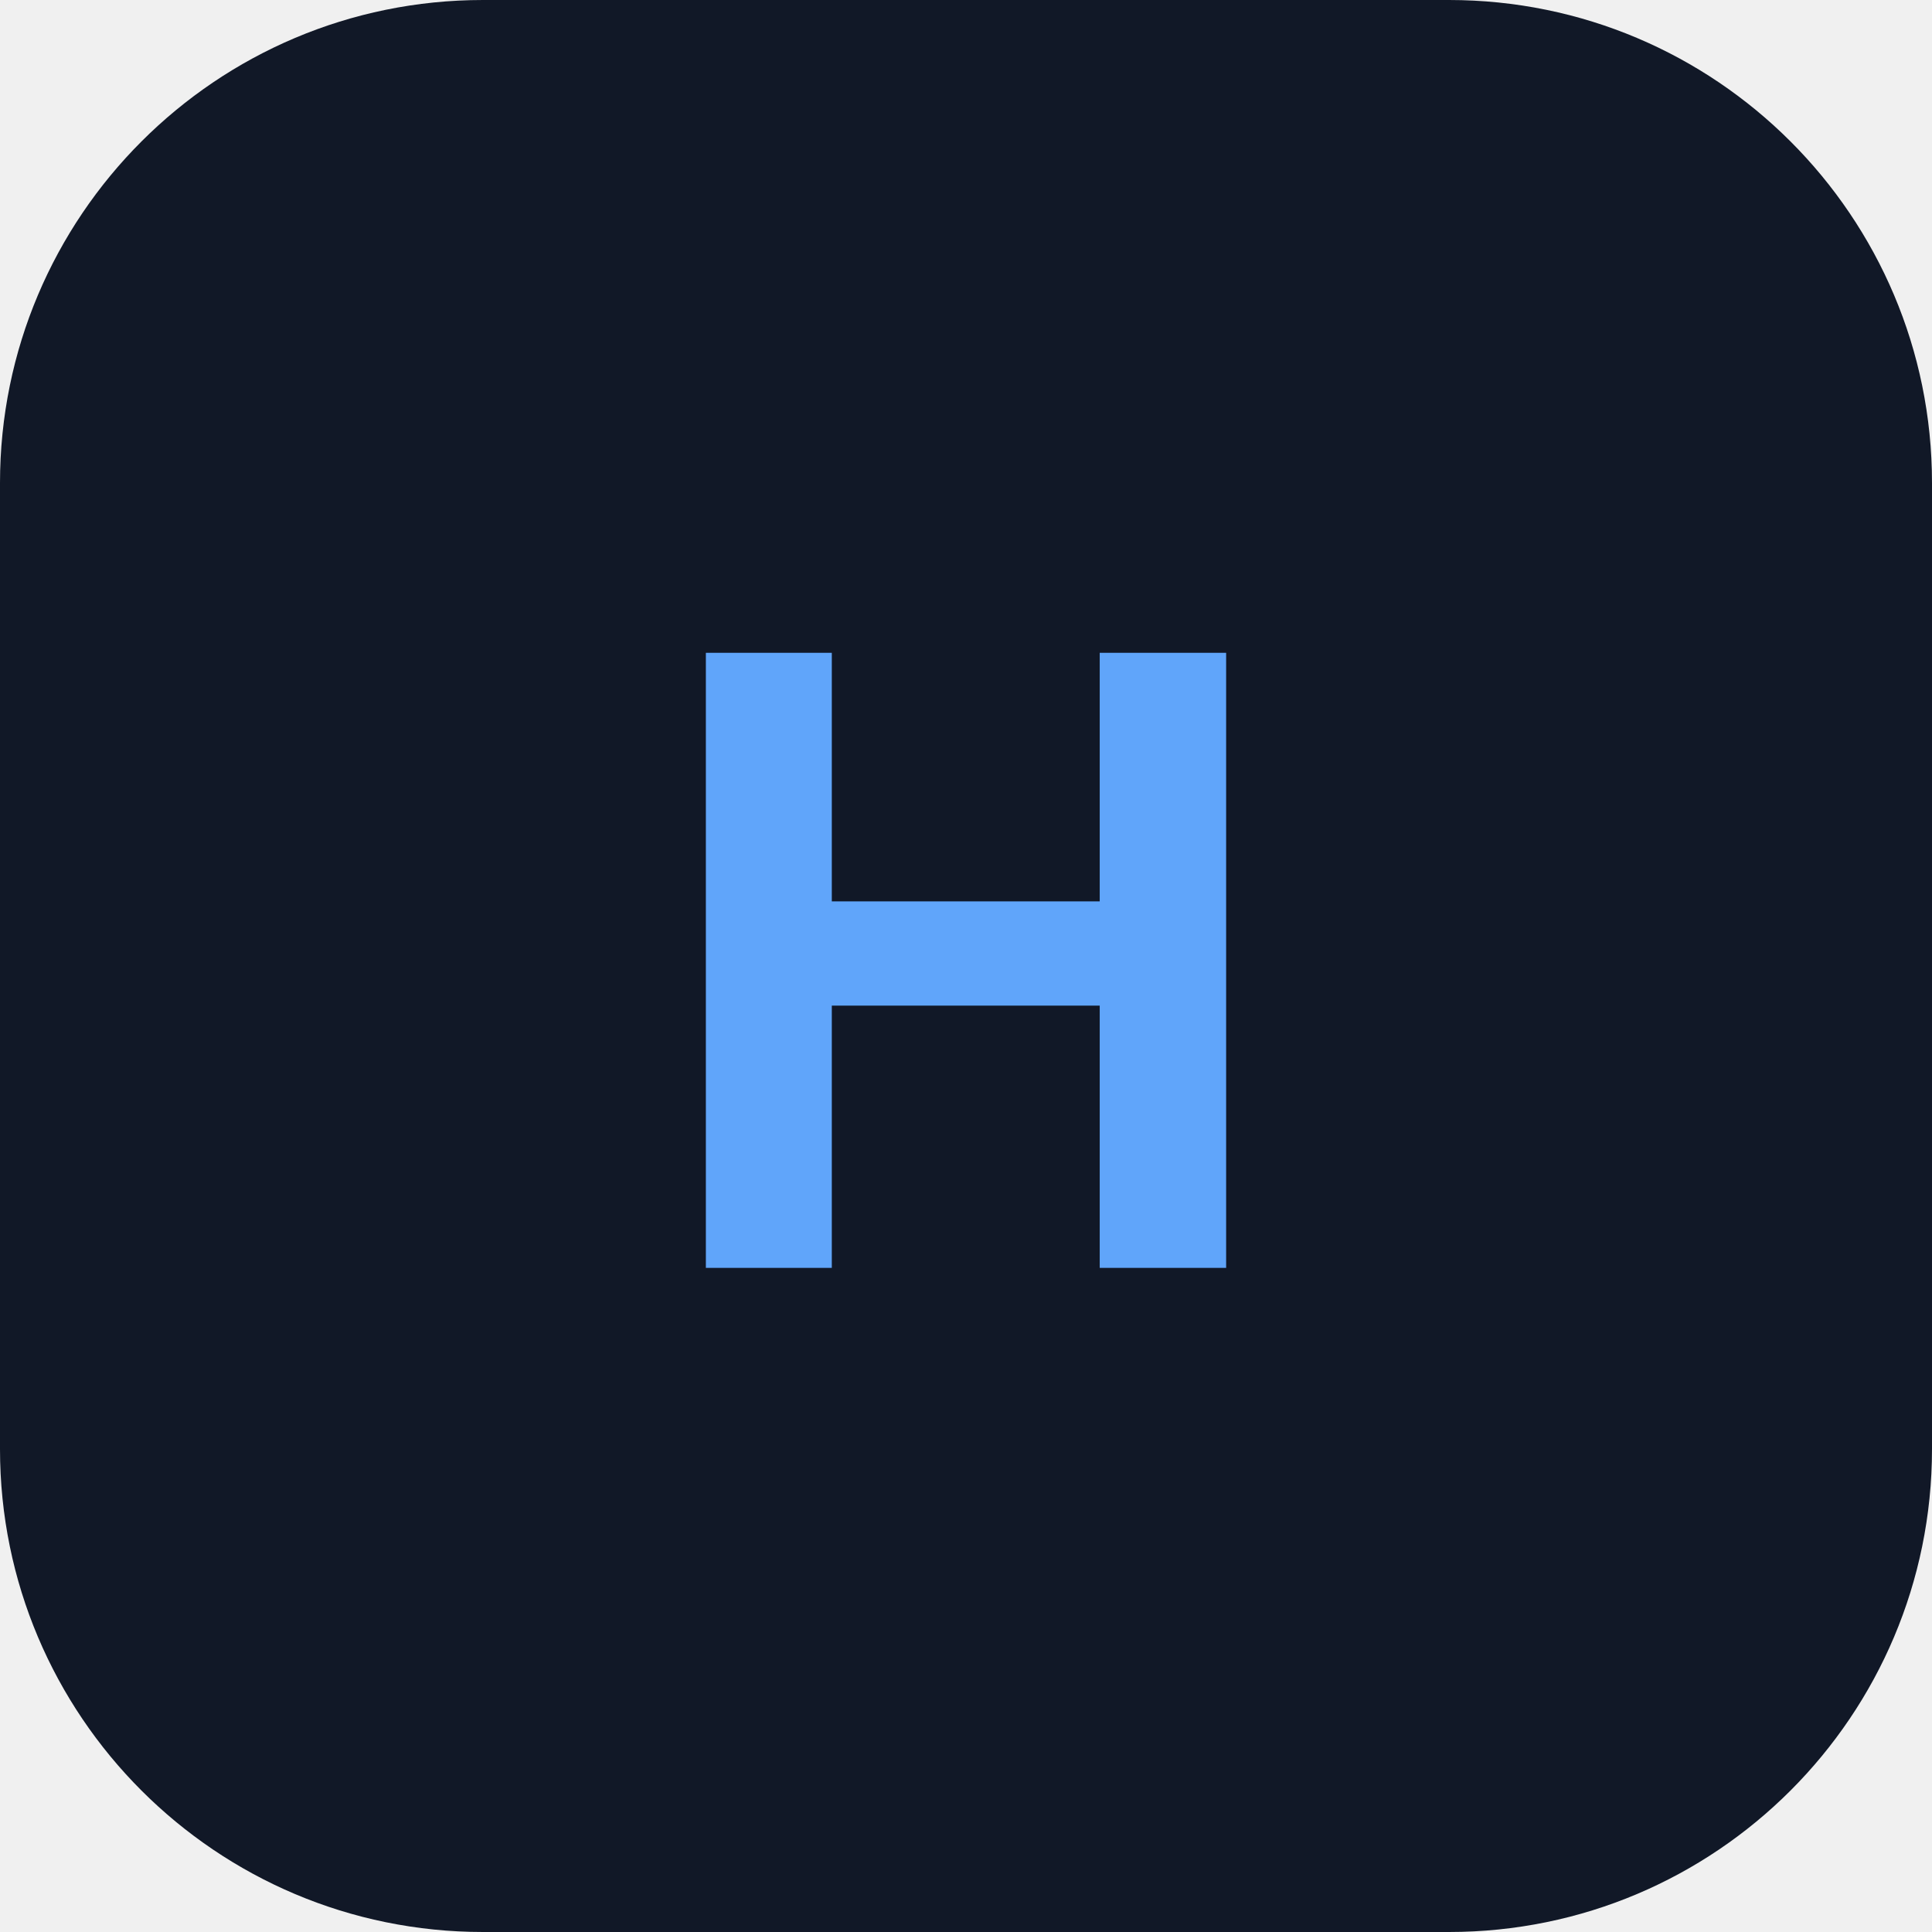
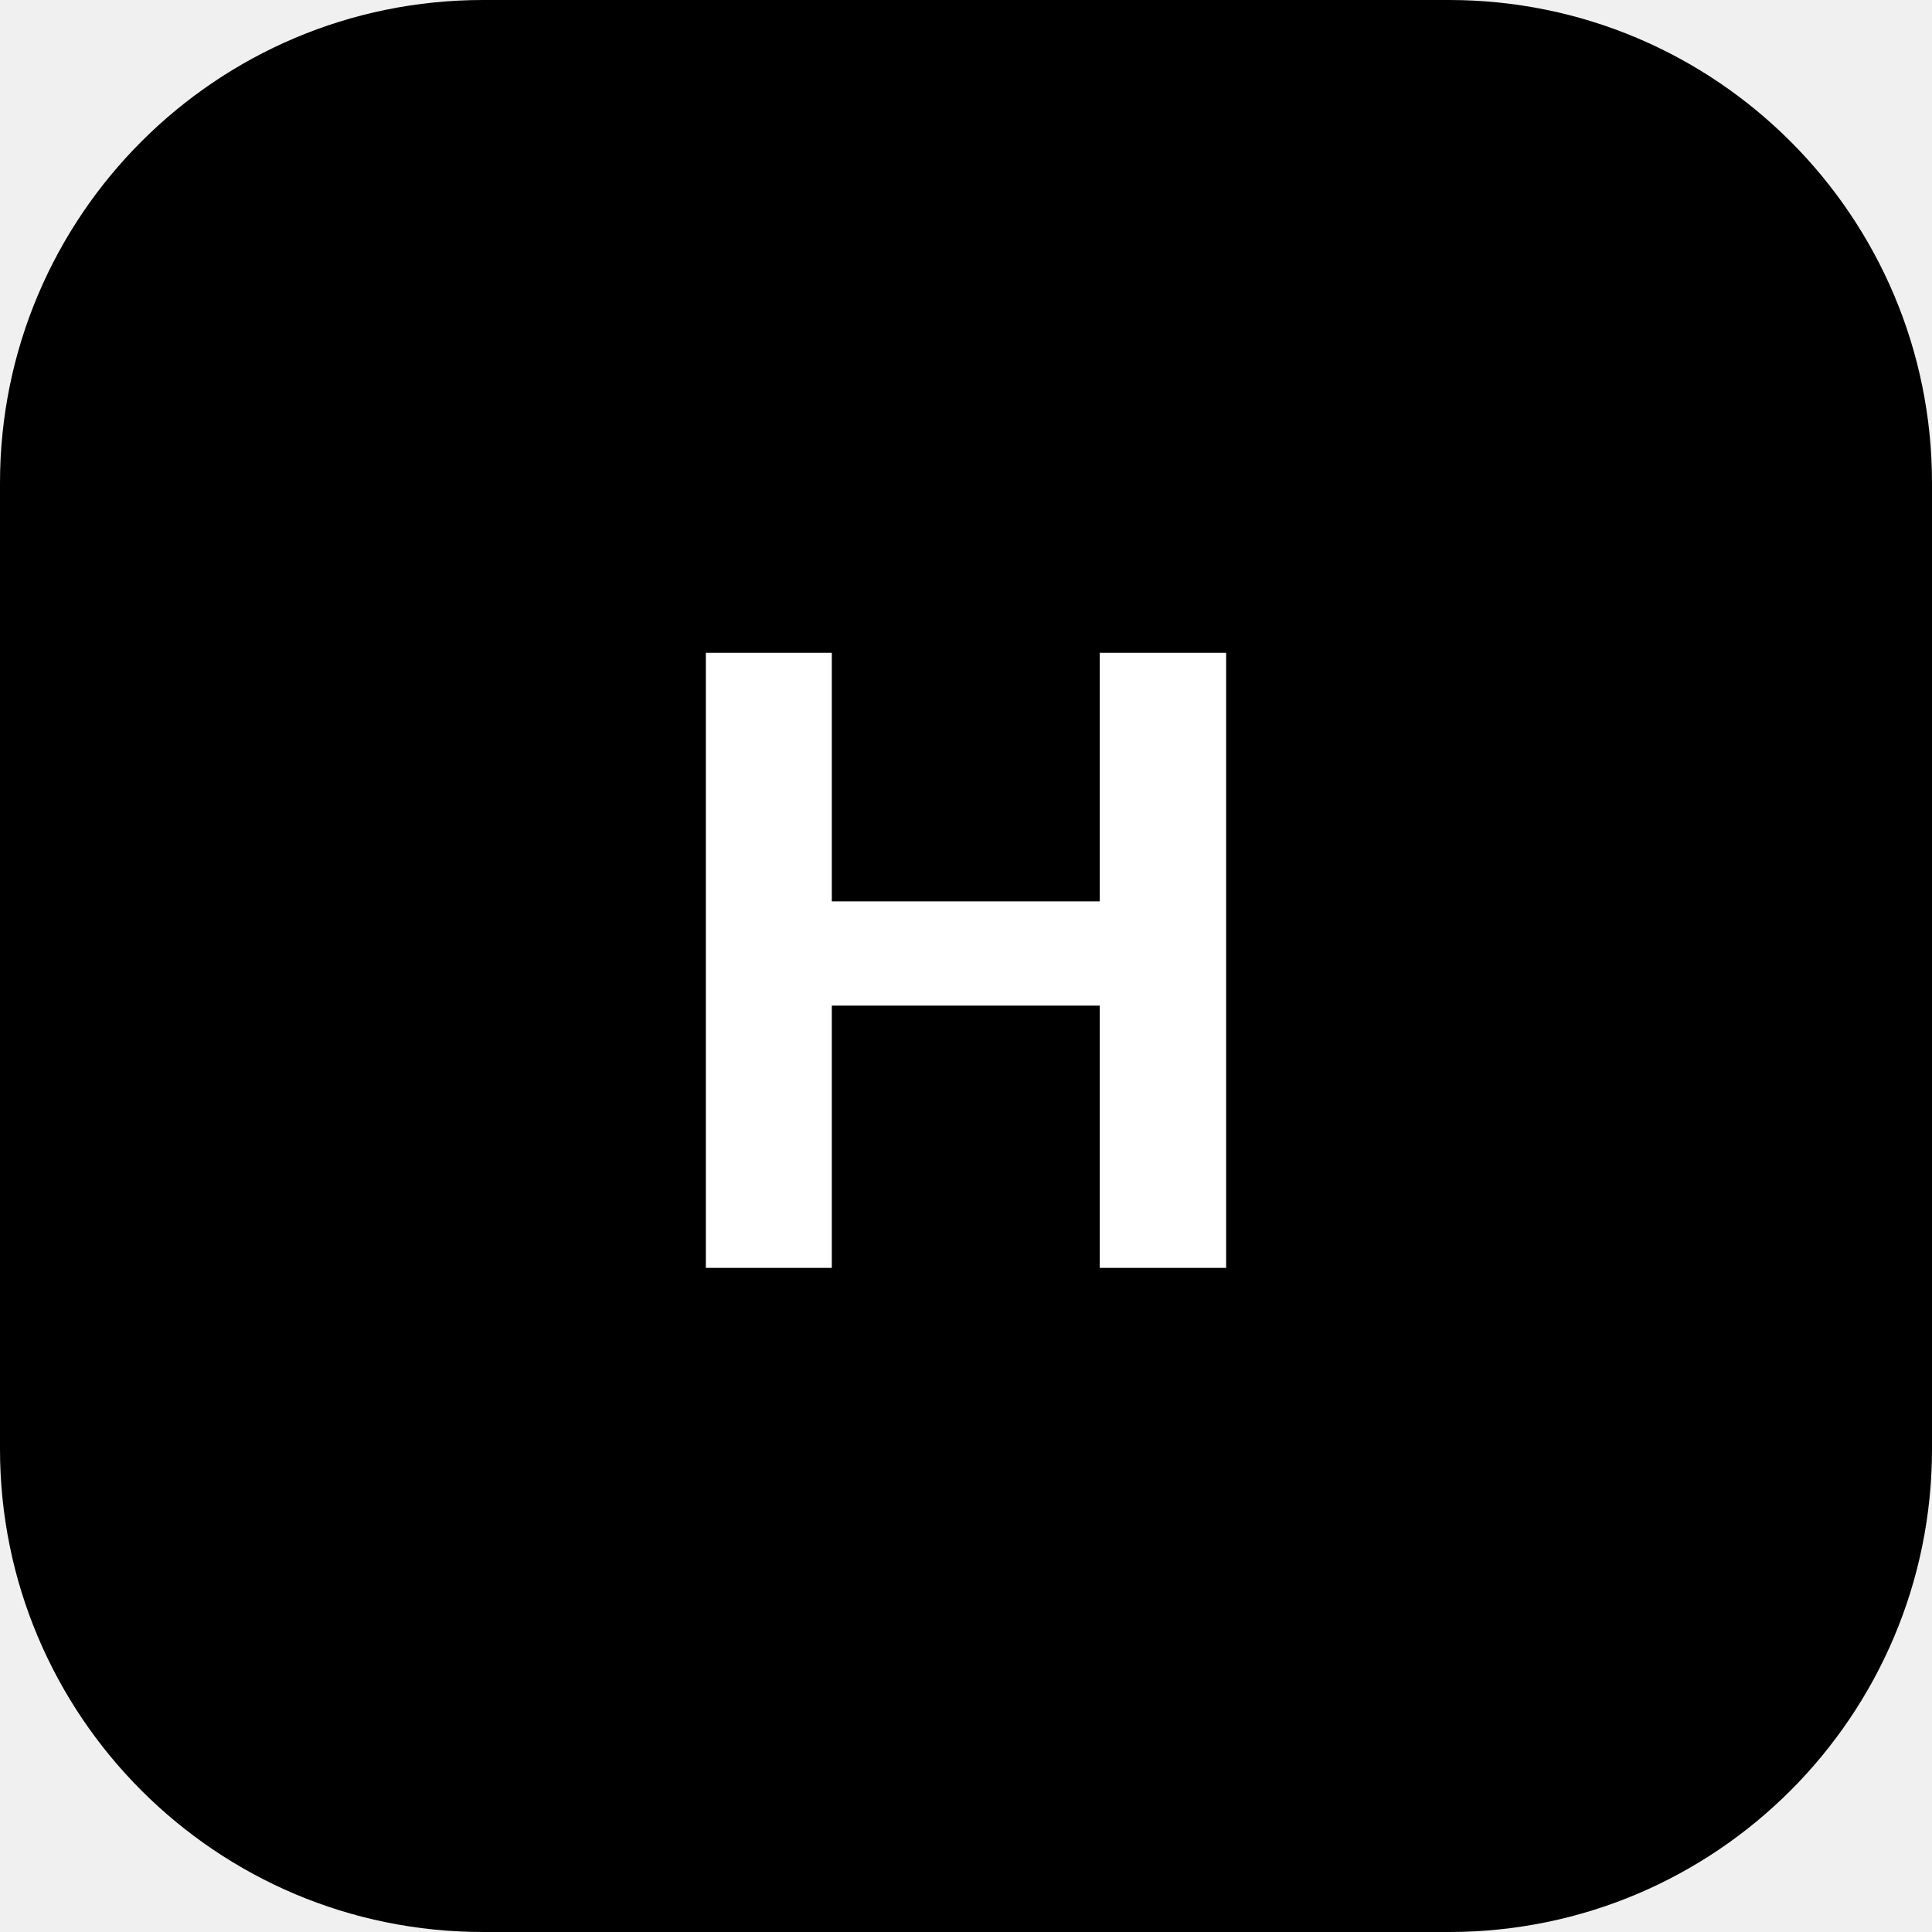
<svg xmlns="http://www.w3.org/2000/svg" viewBox="0 0 64 64" fill="none">
-   <rect width="64" height="64" rx="16" fill="#111827" />
-   <text x="32" y="42" text-anchor="middle" font-family="Inter, system-ui, sans-serif" font-size="28" font-weight="700" fill="#60a5fa">H</text>
+   <rect width="64" height="64" rx="16" fill="#000000" />
+   <text x="32" y="42" text-anchor="middle" font-family="Inter, system-ui, sans-serif" font-size="28" font-weight="700" fill="#ffffff">H</text>
</svg>
